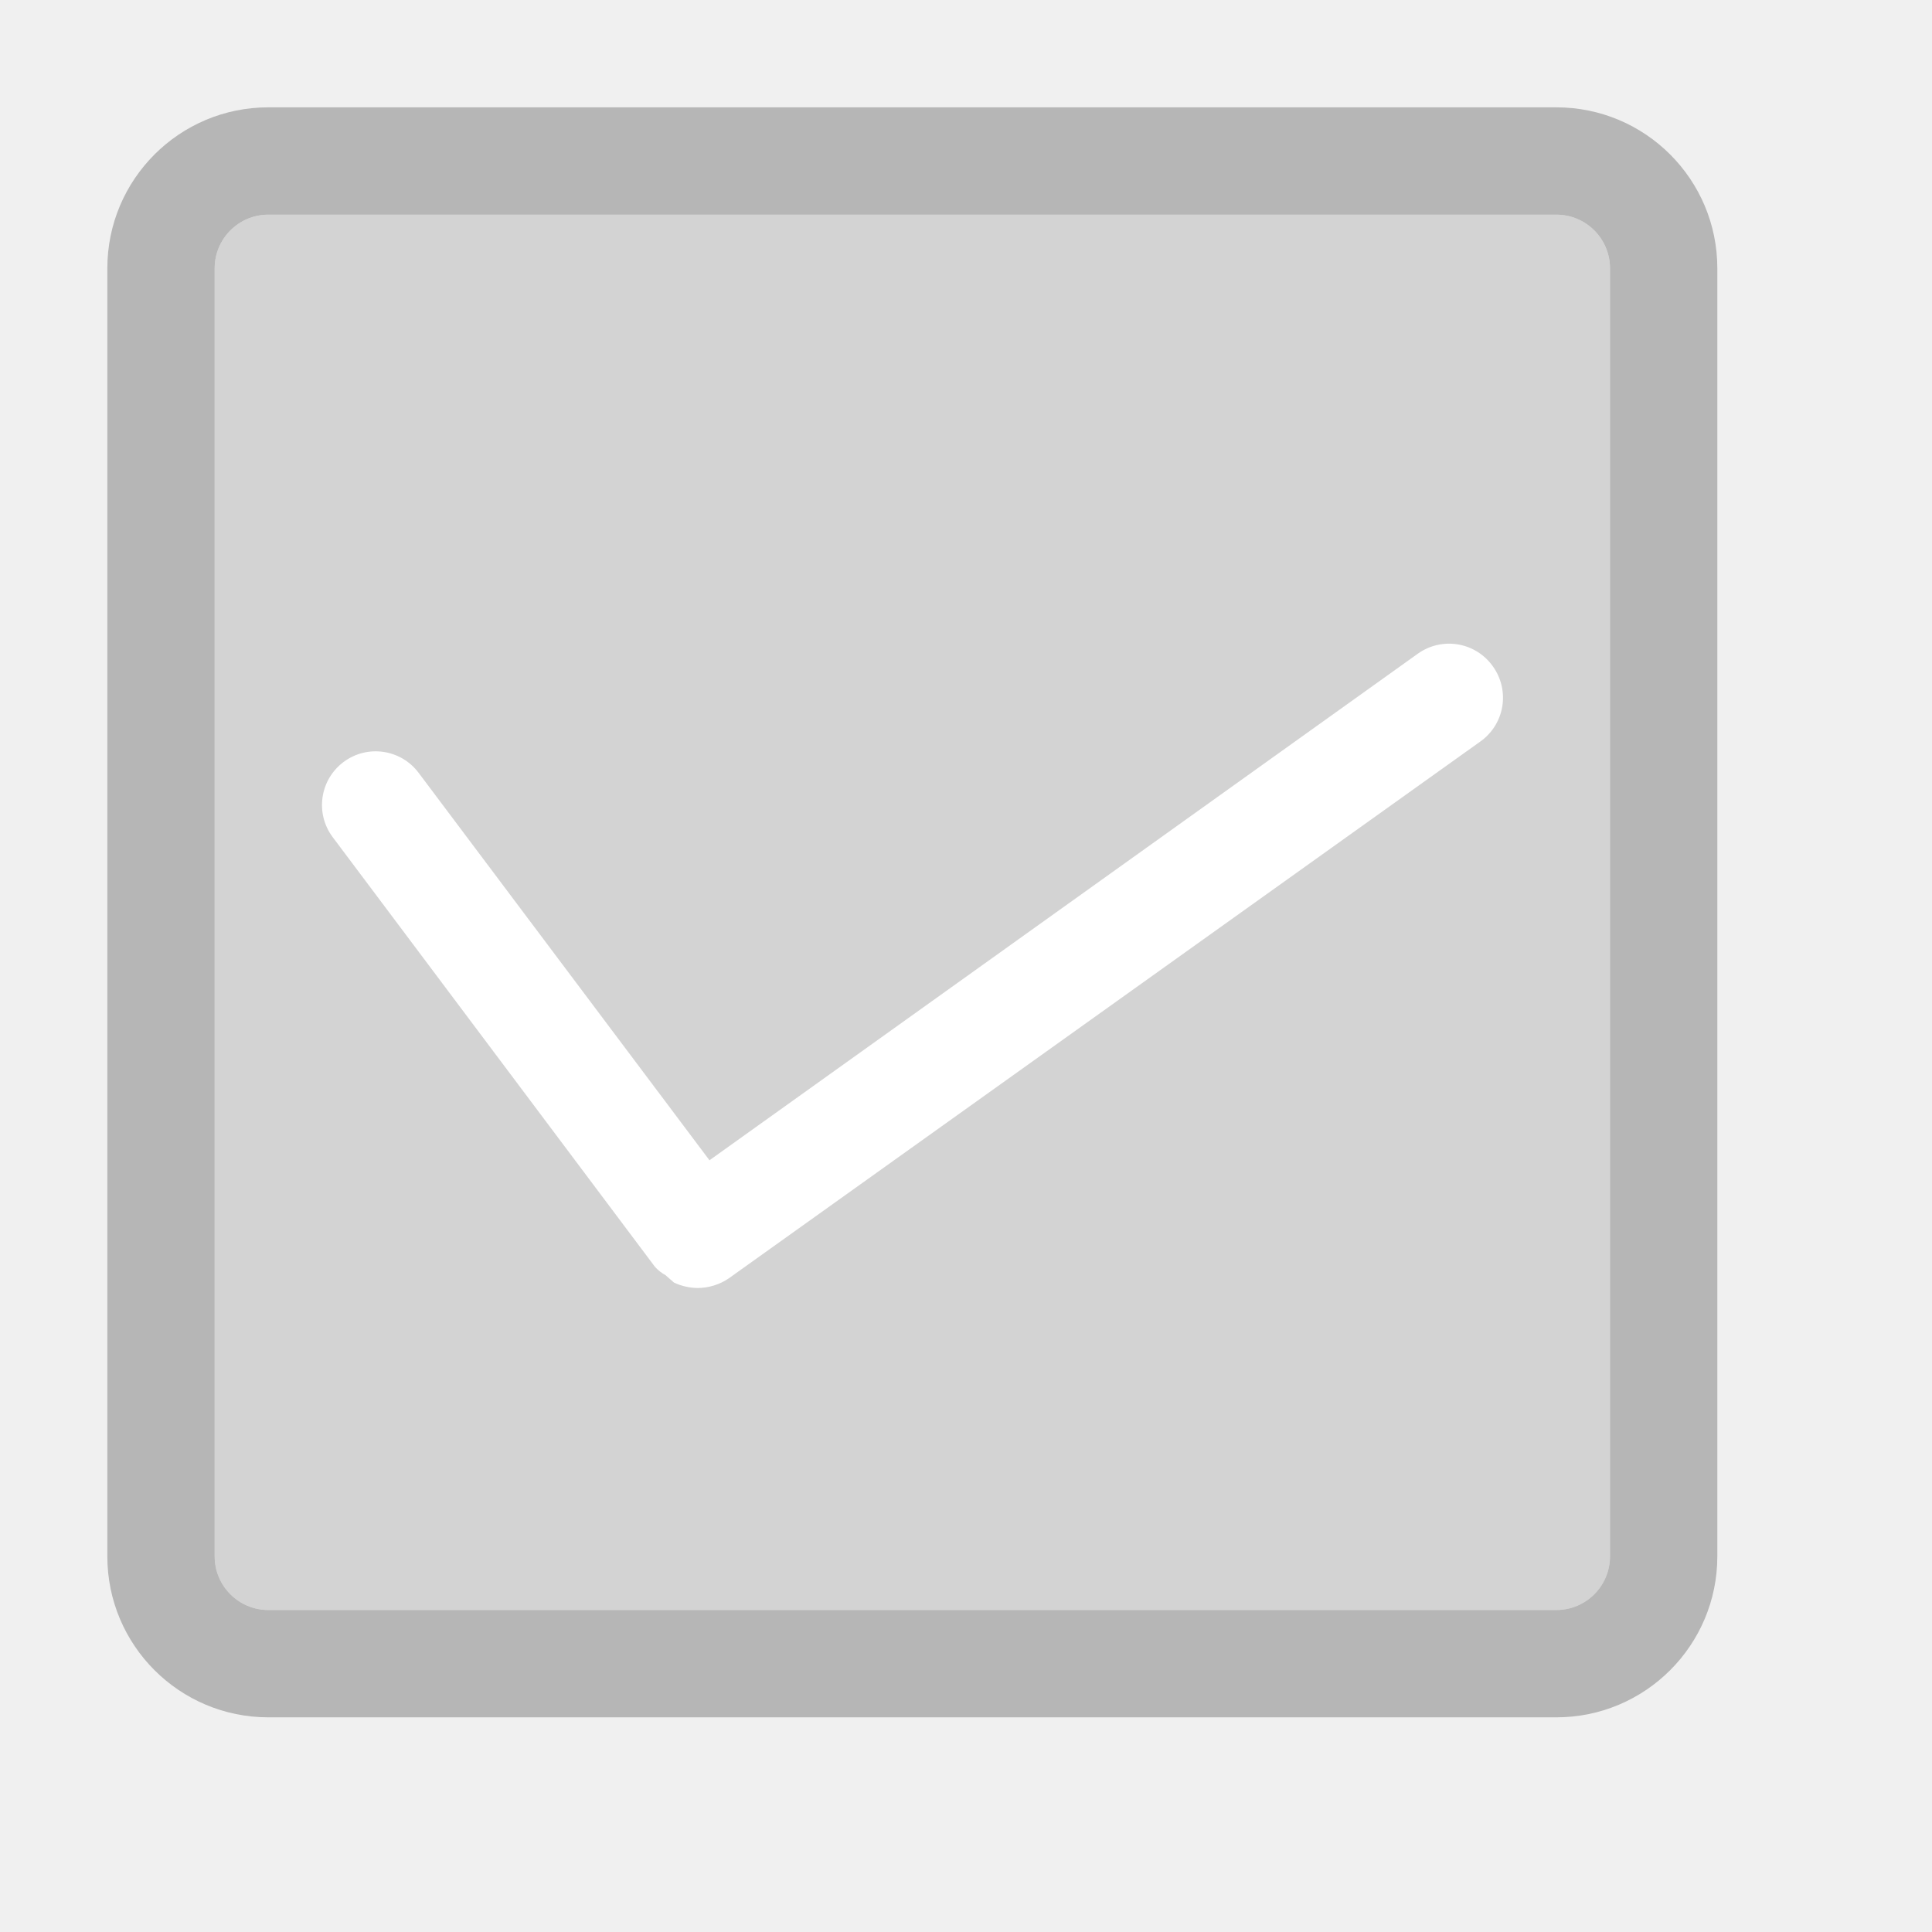
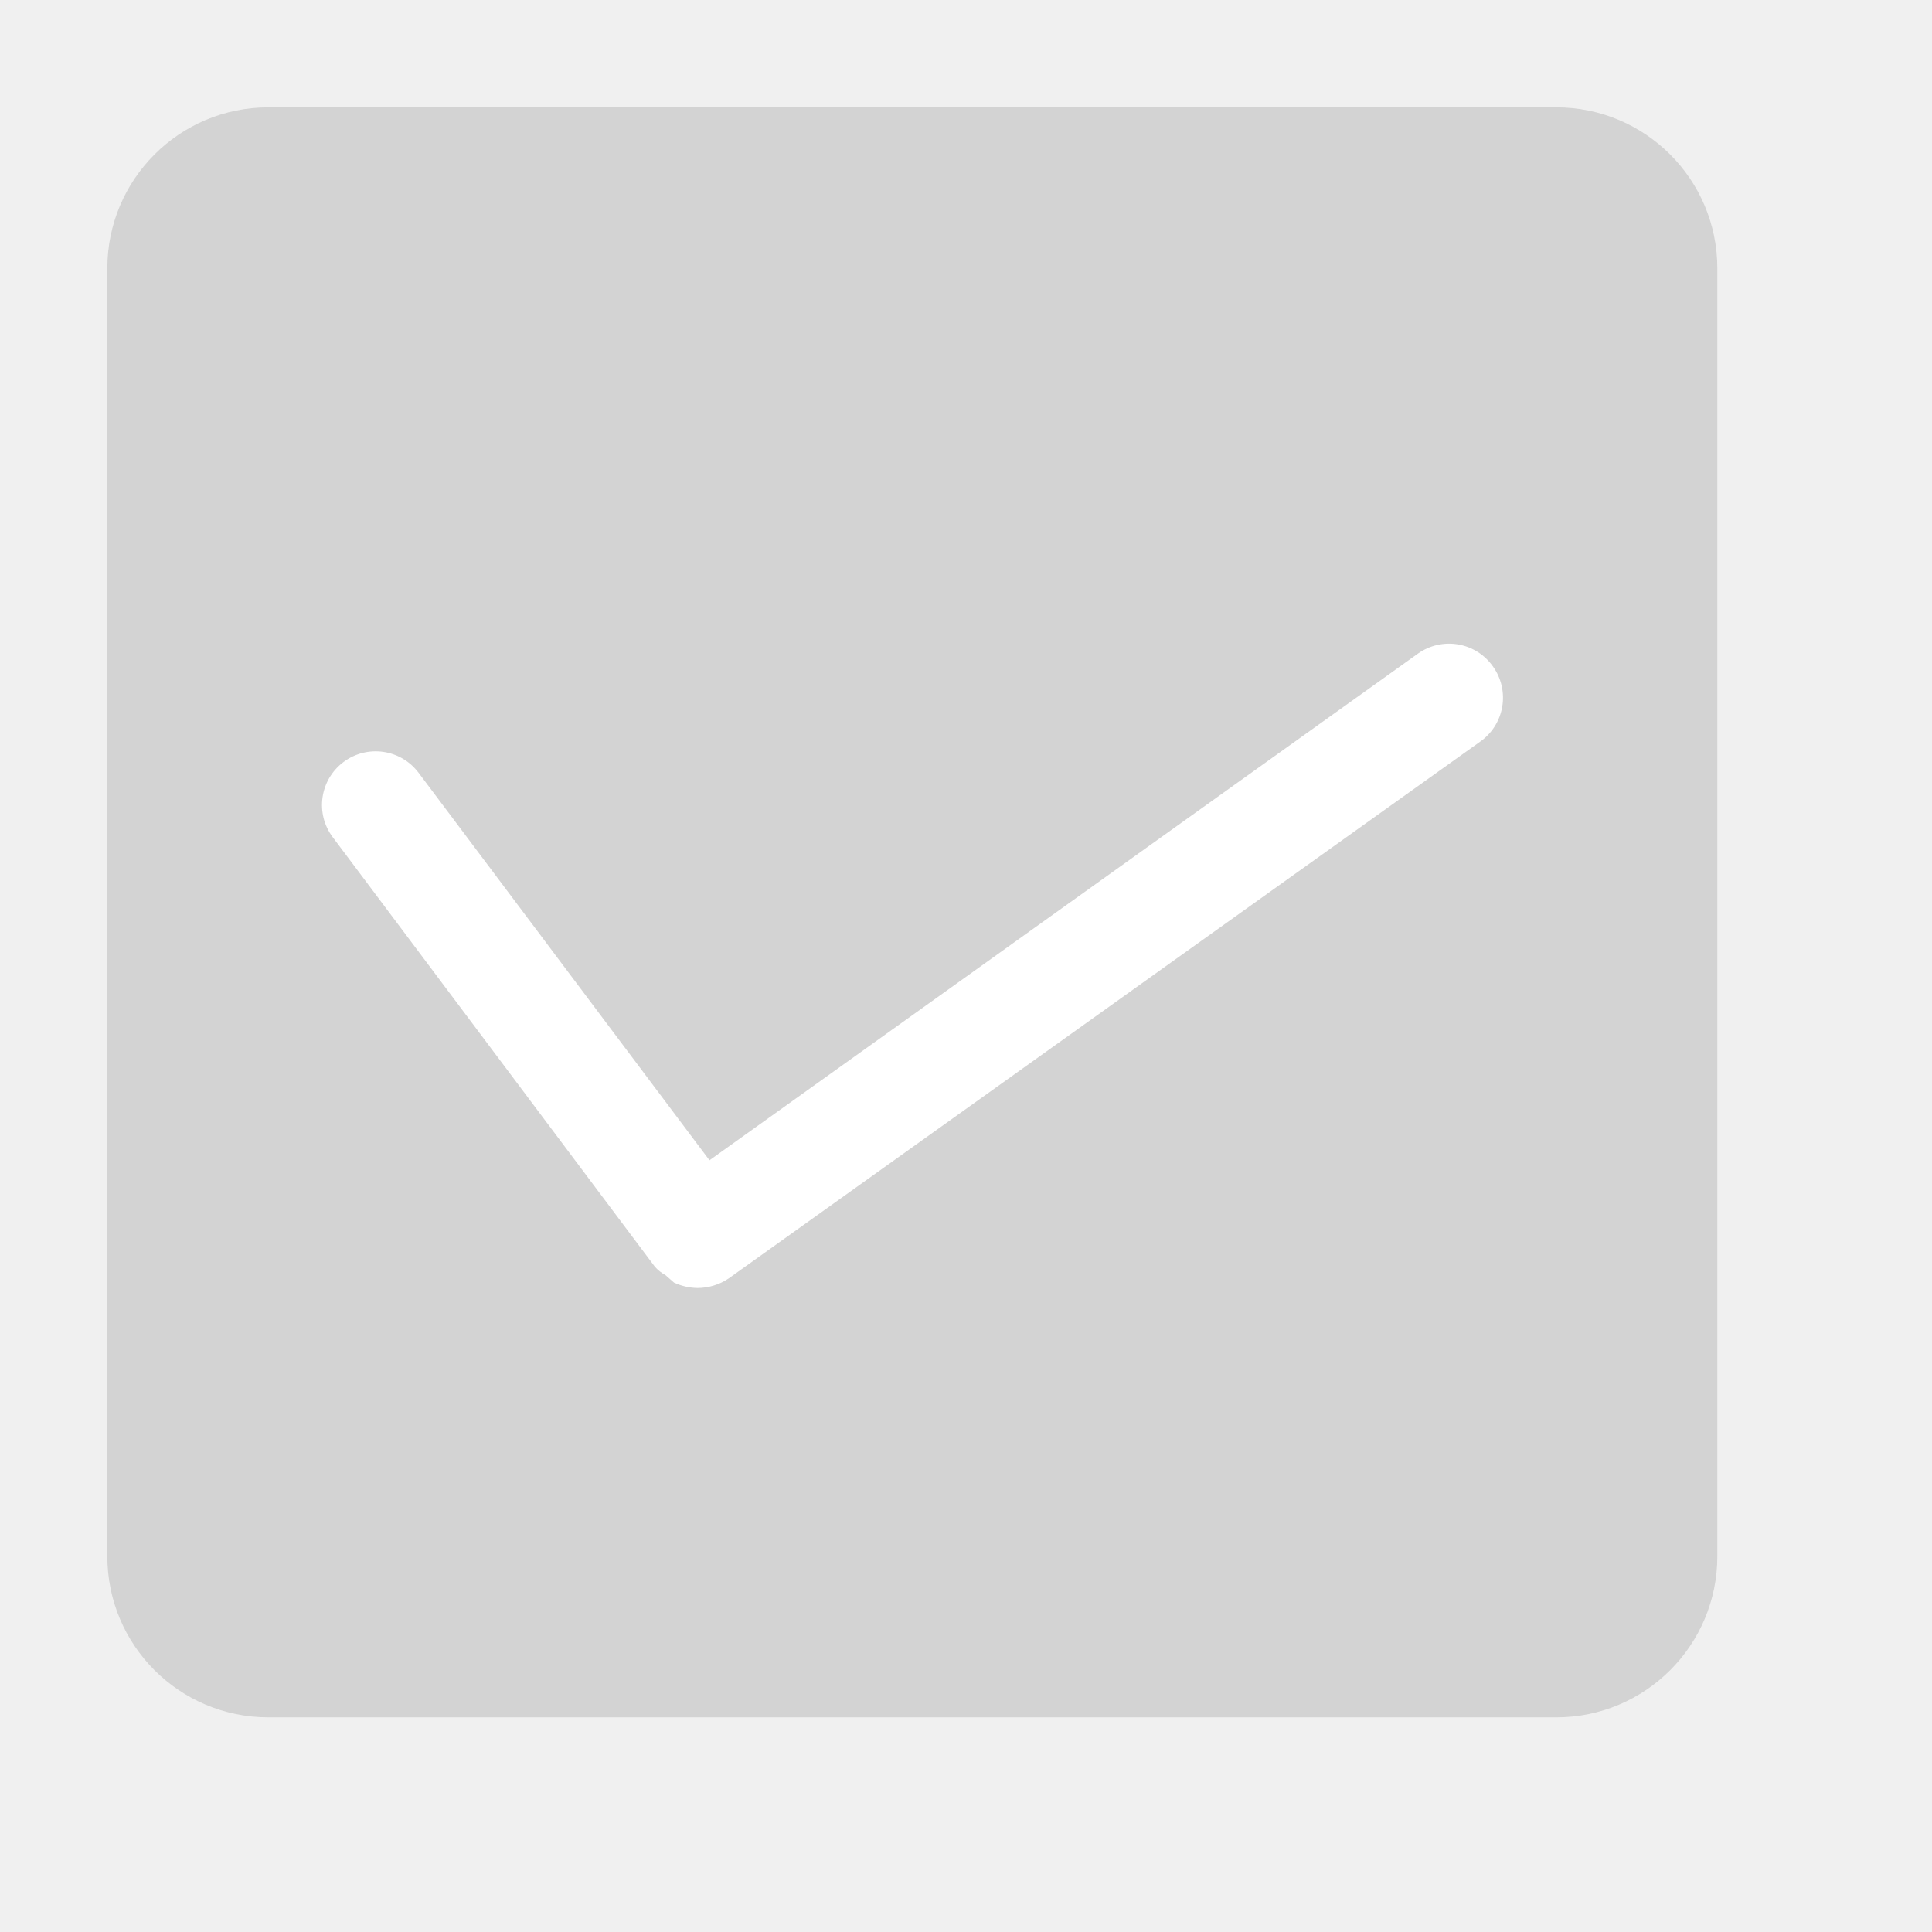
<svg xmlns="http://www.w3.org/2000/svg" viewBox="0 0 18 18">
-   <path d="M14.5,16H2.5A1.5,1.5,0,0,1,1,14.5V2.5A1.5,1.5,0,0,1,2.5,1h12A1.5,1.5,0,0,1,16,2.5v12A1.5,1.5,0,0,1,14.5,16ZM2.5,2a.5.5,0,0,0-.5.5v12a.5.5,0,0,0,.5.5h12a.5.5,0,0,0,.5-.5V2.5a.5.5,0,0,0-.5-.5Z" style="fill:#b6b6b6" />
-   <rect x="2" y="2" width="13" height="13" rx="0.5" style="fill:#b6b6b6;opacity:0.5" />
+   <rect x="1" y="1" width="15" height="15" rx="1.5" style="fill:#b6b6b6;opacity:0.5" />
  <path d="M13.91,6.21a.5.5,0,0,0-.7-.12l-6.6,4.72L3.9,7.2a.5.5,0,0,0-.8.6l3,4h0a.35.35,0,0,0,.1.08l.08.07A.54.54,0,0,0,6.5,12a.52.52,0,0,0,.29-.09l7-5A.5.5,0,0,0,13.91,6.21Z" style="fill:#fff" />
</svg>
